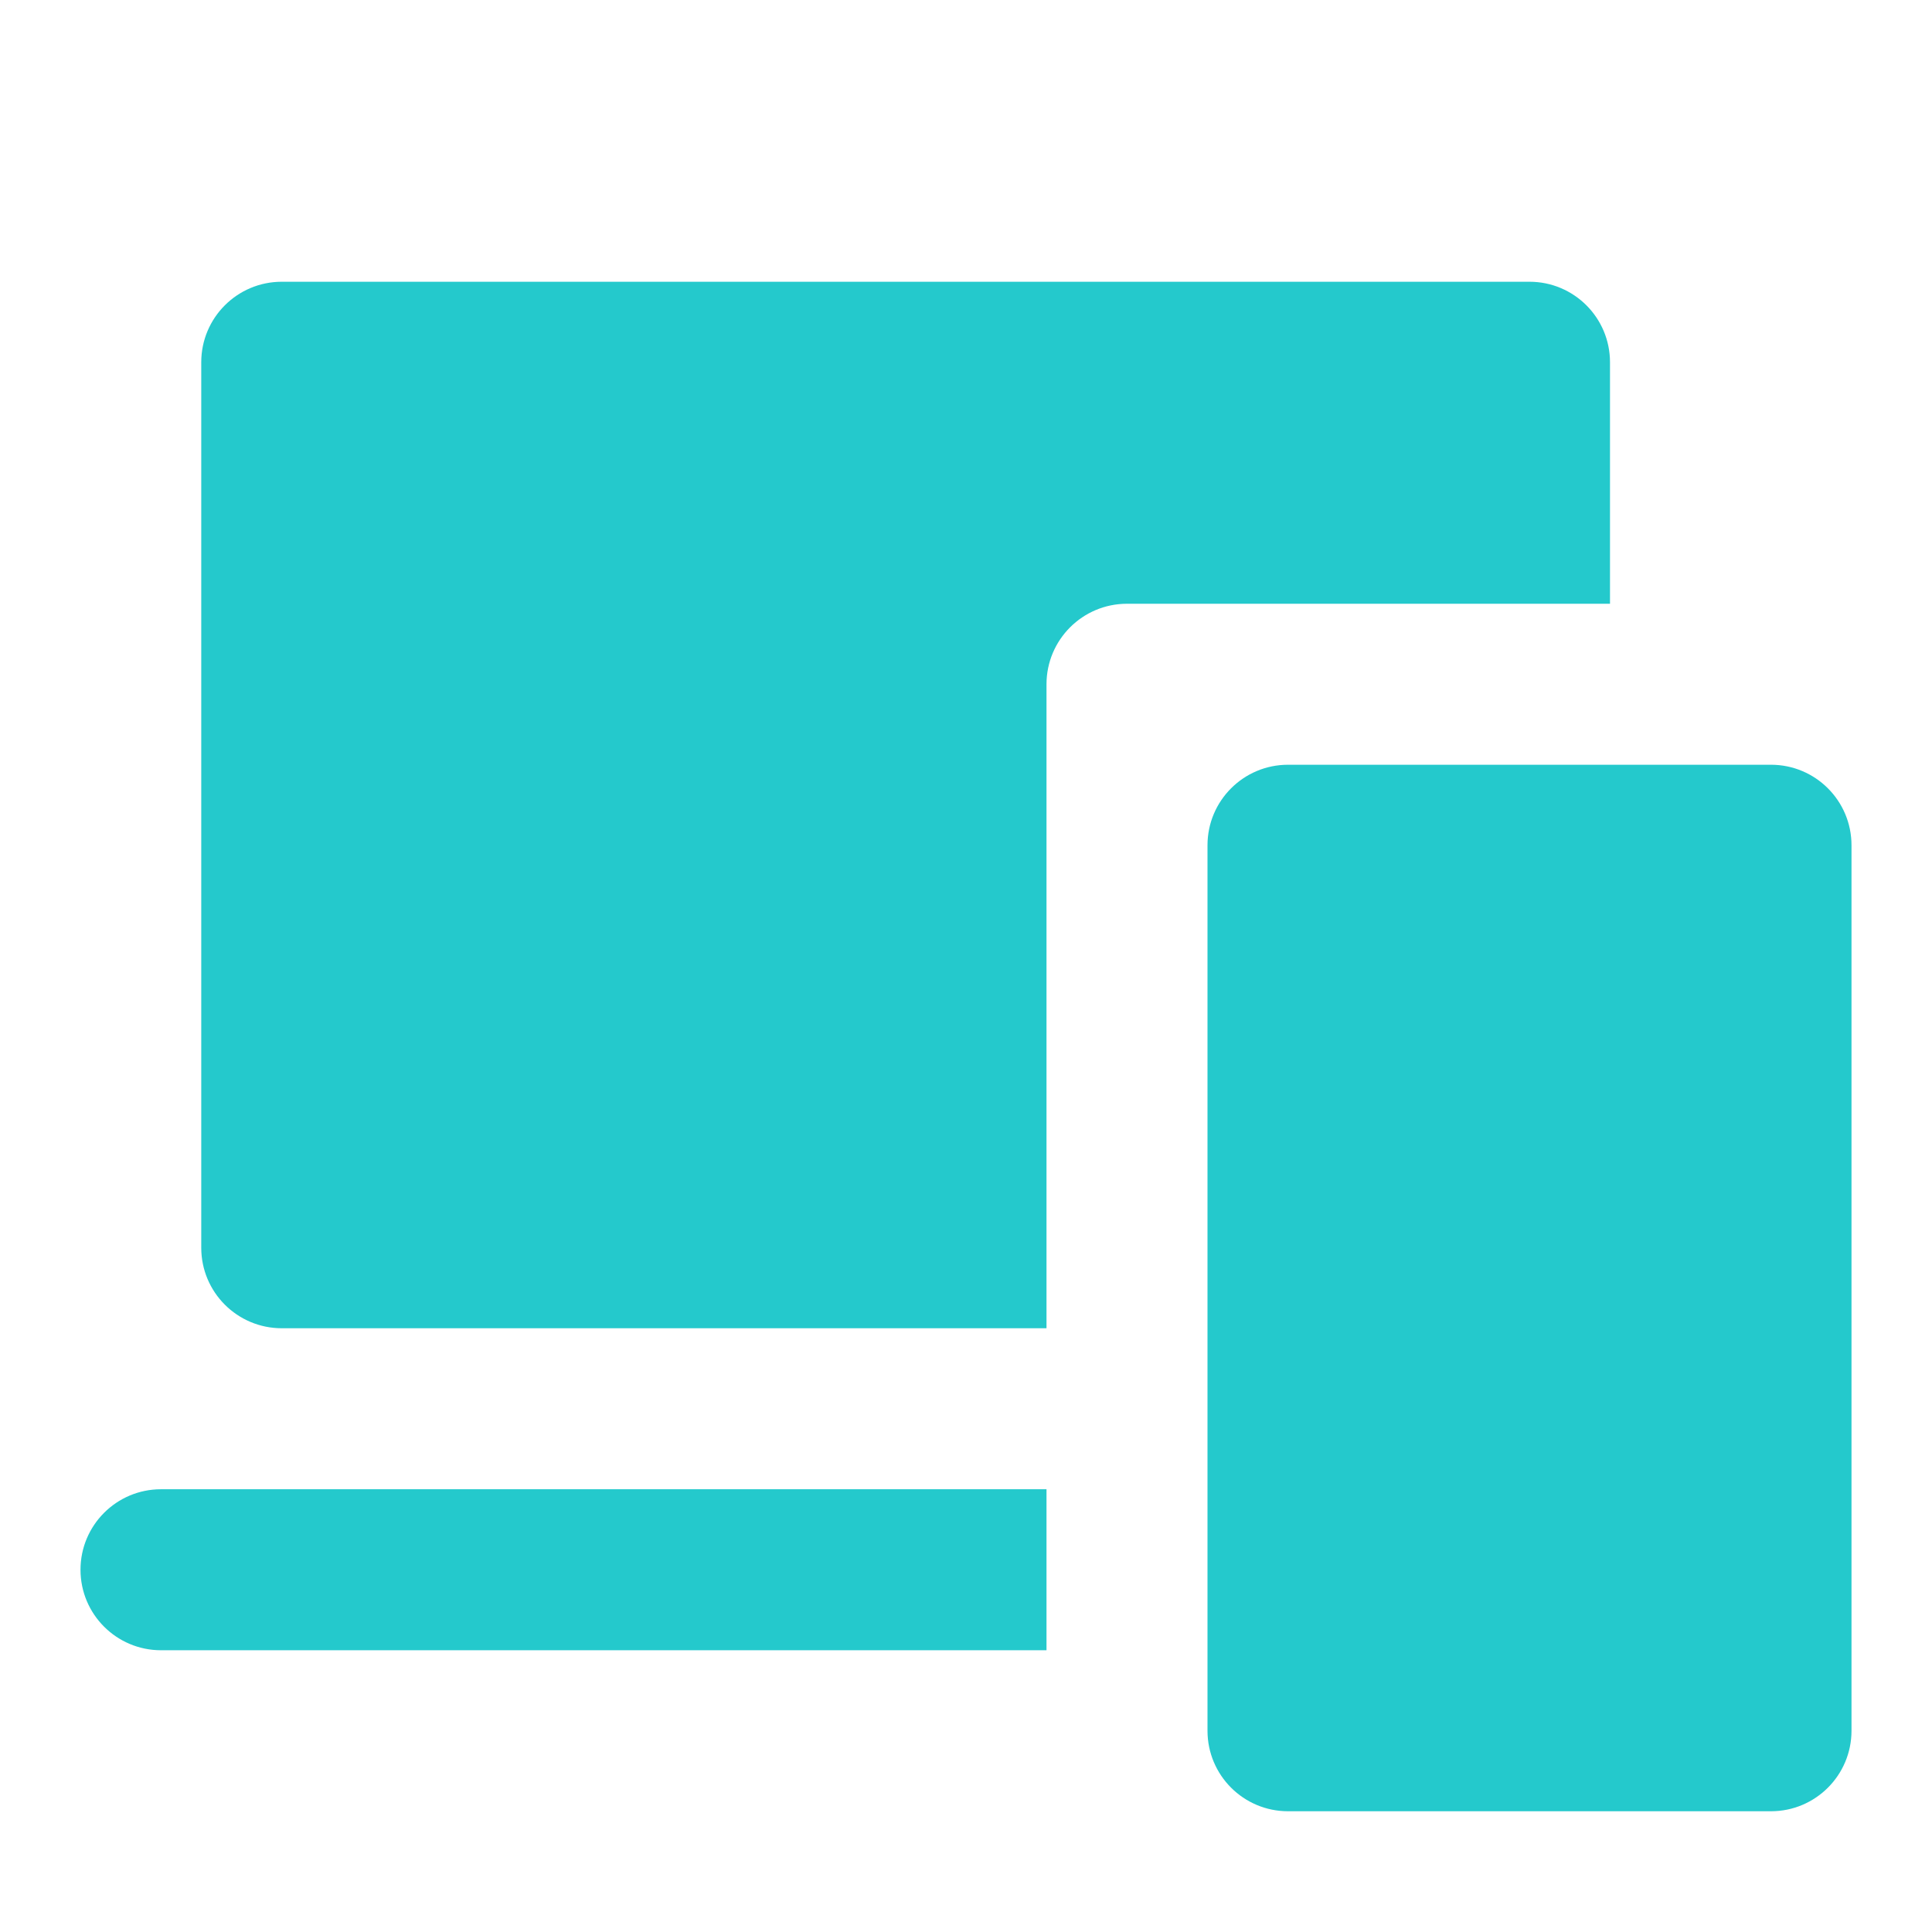
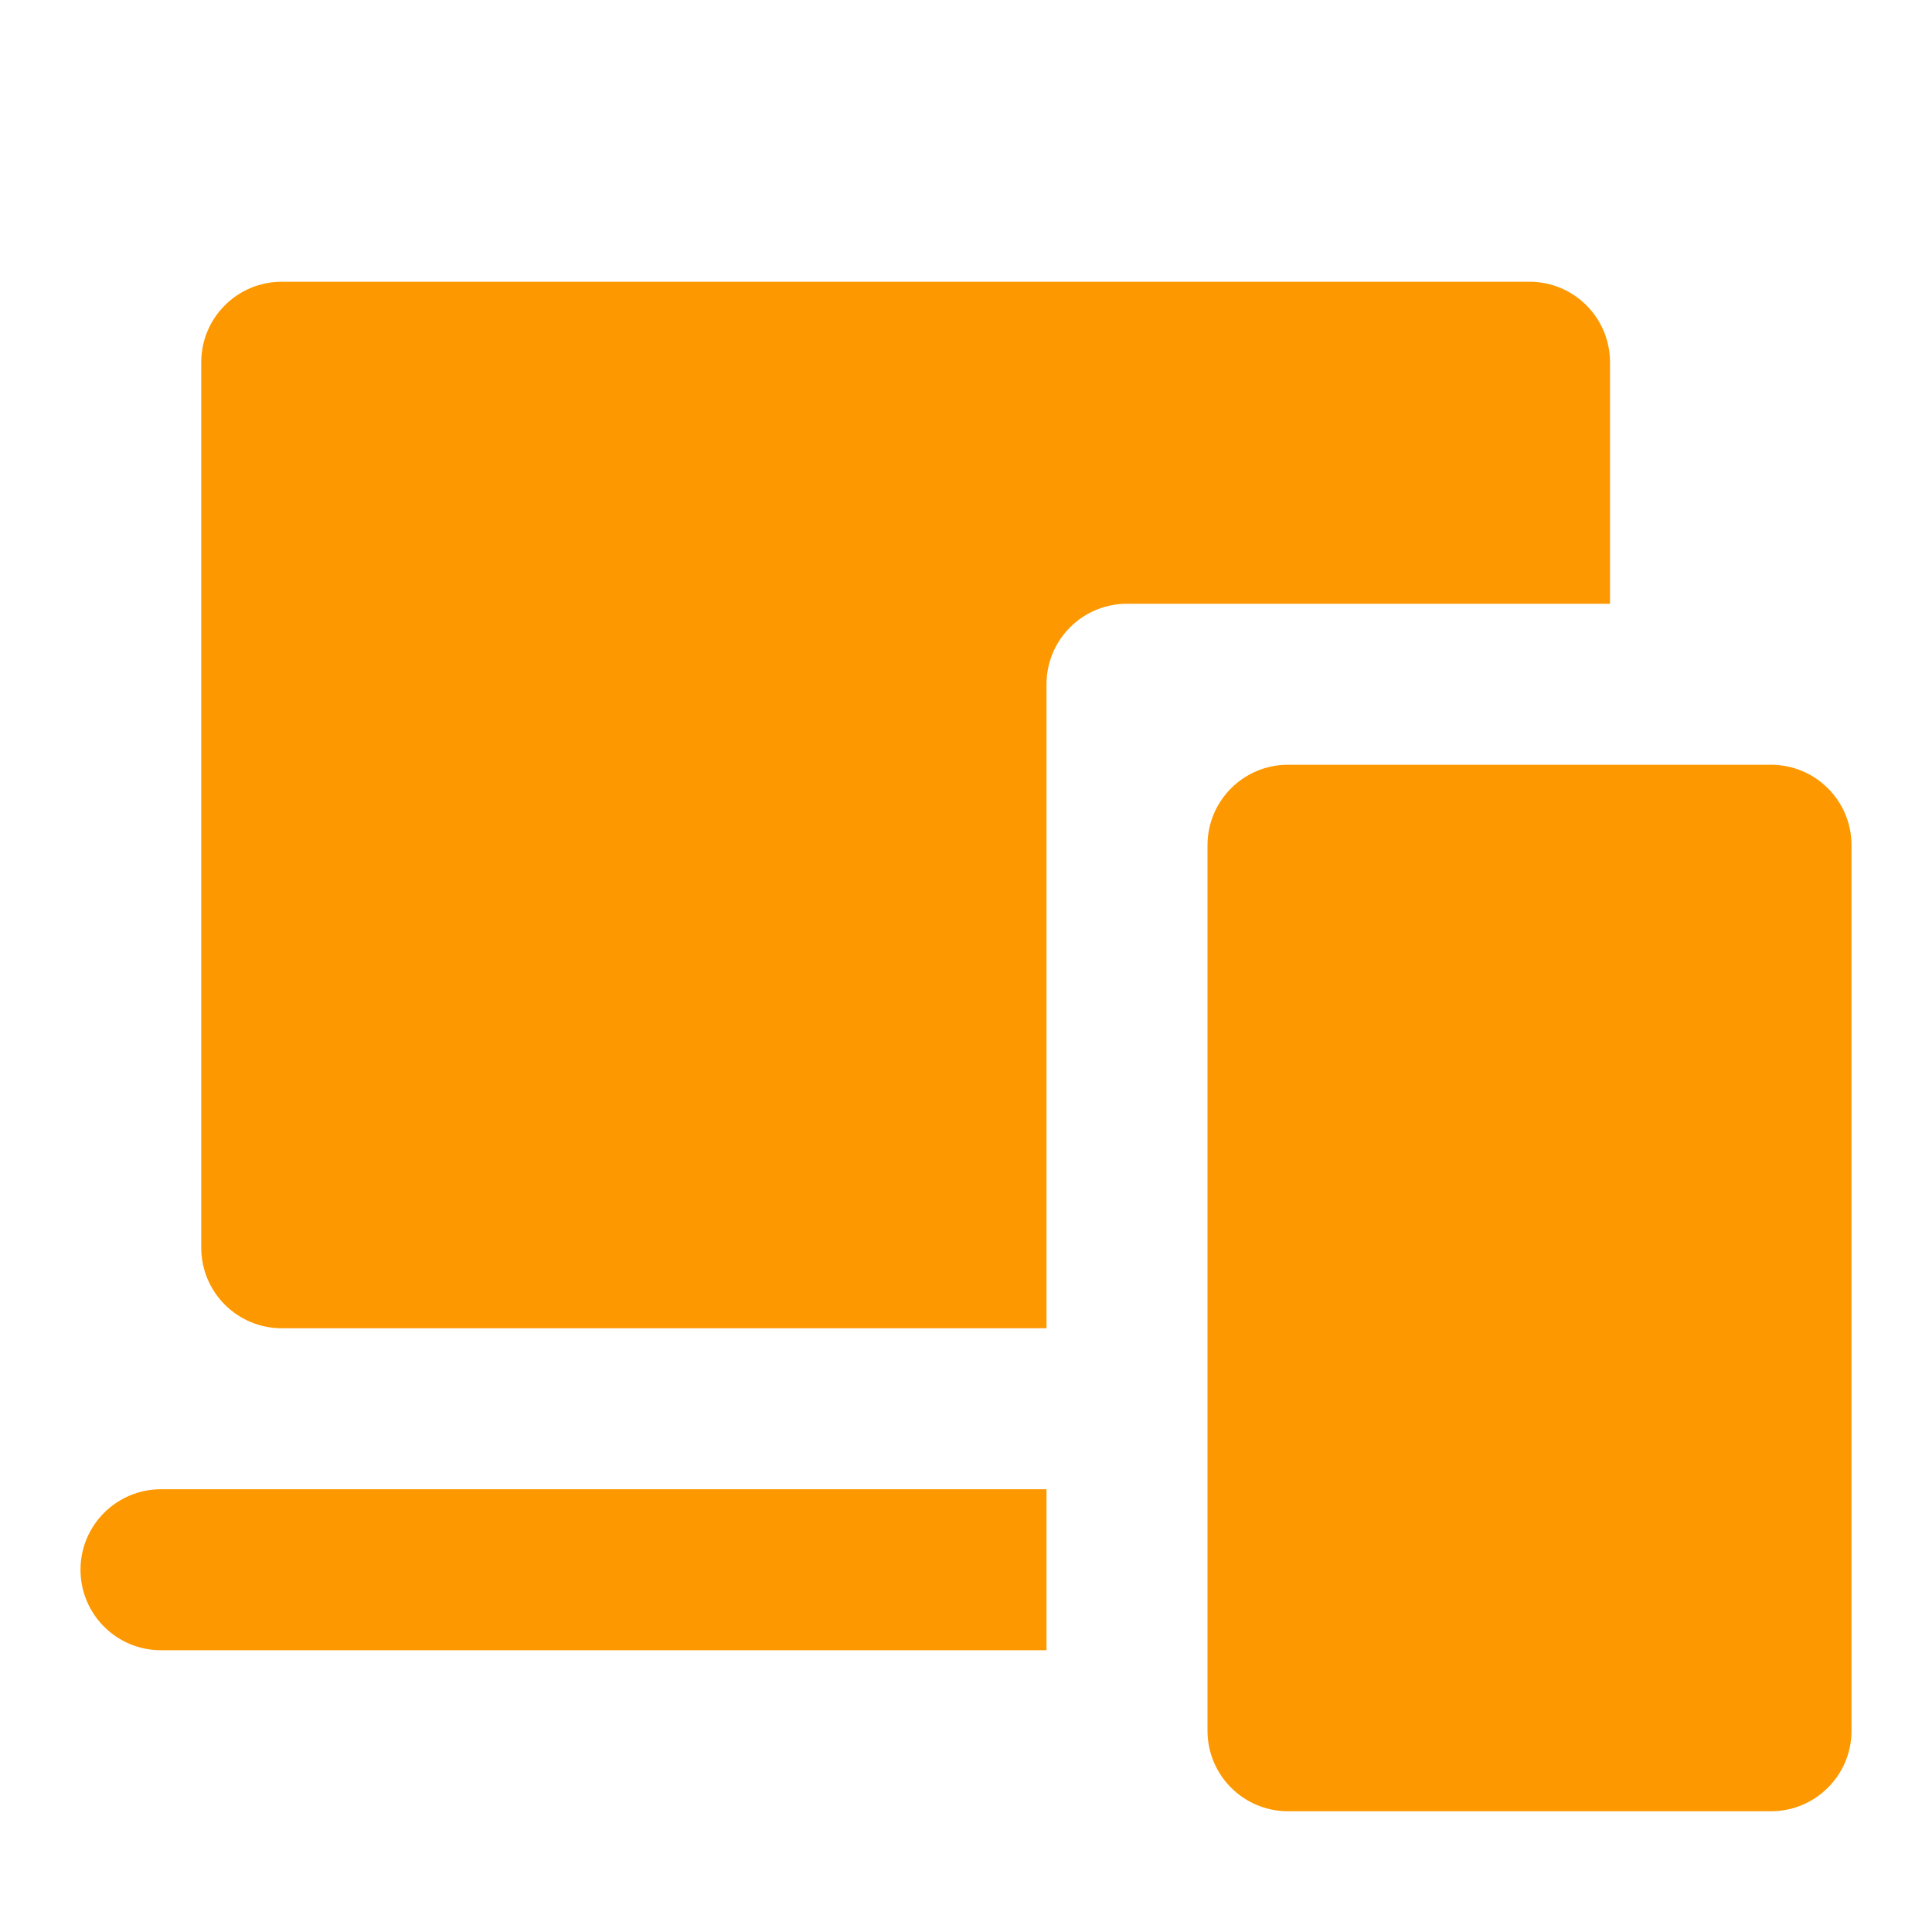
- <svg xmlns="http://www.w3.org/2000/svg" viewBox="0 0 48 48" fill="#24c9cc">
+ <svg xmlns="http://www.w3.org/2000/svg" viewBox="0 0 48 48" fill="#fd9800">
  <g id="SVGRepo_bgCarrier" stroke-width="0" />
  <g id="SVGRepo_tracerCarrier" stroke-linecap="round" stroke-linejoin="round" />
  <g id="SVGRepo_iconCarrier">
    <g id="Layer_2" data-name="Layer 2">
      <g id="invisible_box" data-name="invisible box">
        <rect width="48" height="48" fill="none" />
      </g>
      <g id="icons_Q2" data-name="icons Q2">
        <path d="M44,19H32a2,2,0,0,0-2,2V43a2,2,0,0,0,2,2H44a2,2,0,0,0,2-2V21a2,2,0,0,0-2-2Z" />
        <path d="M40,9a2,2,0,0,0-2-2H7A2,2,0,0,0,5,9V31a2,2,0,0,0,2,2H26V17a2,2,0,0,1,2-2H40Z" />
        <path d="M26,37v4H4a2,2,0,0,1,0-4Z" />
      </g>
    </g>
  </g>
</svg>
